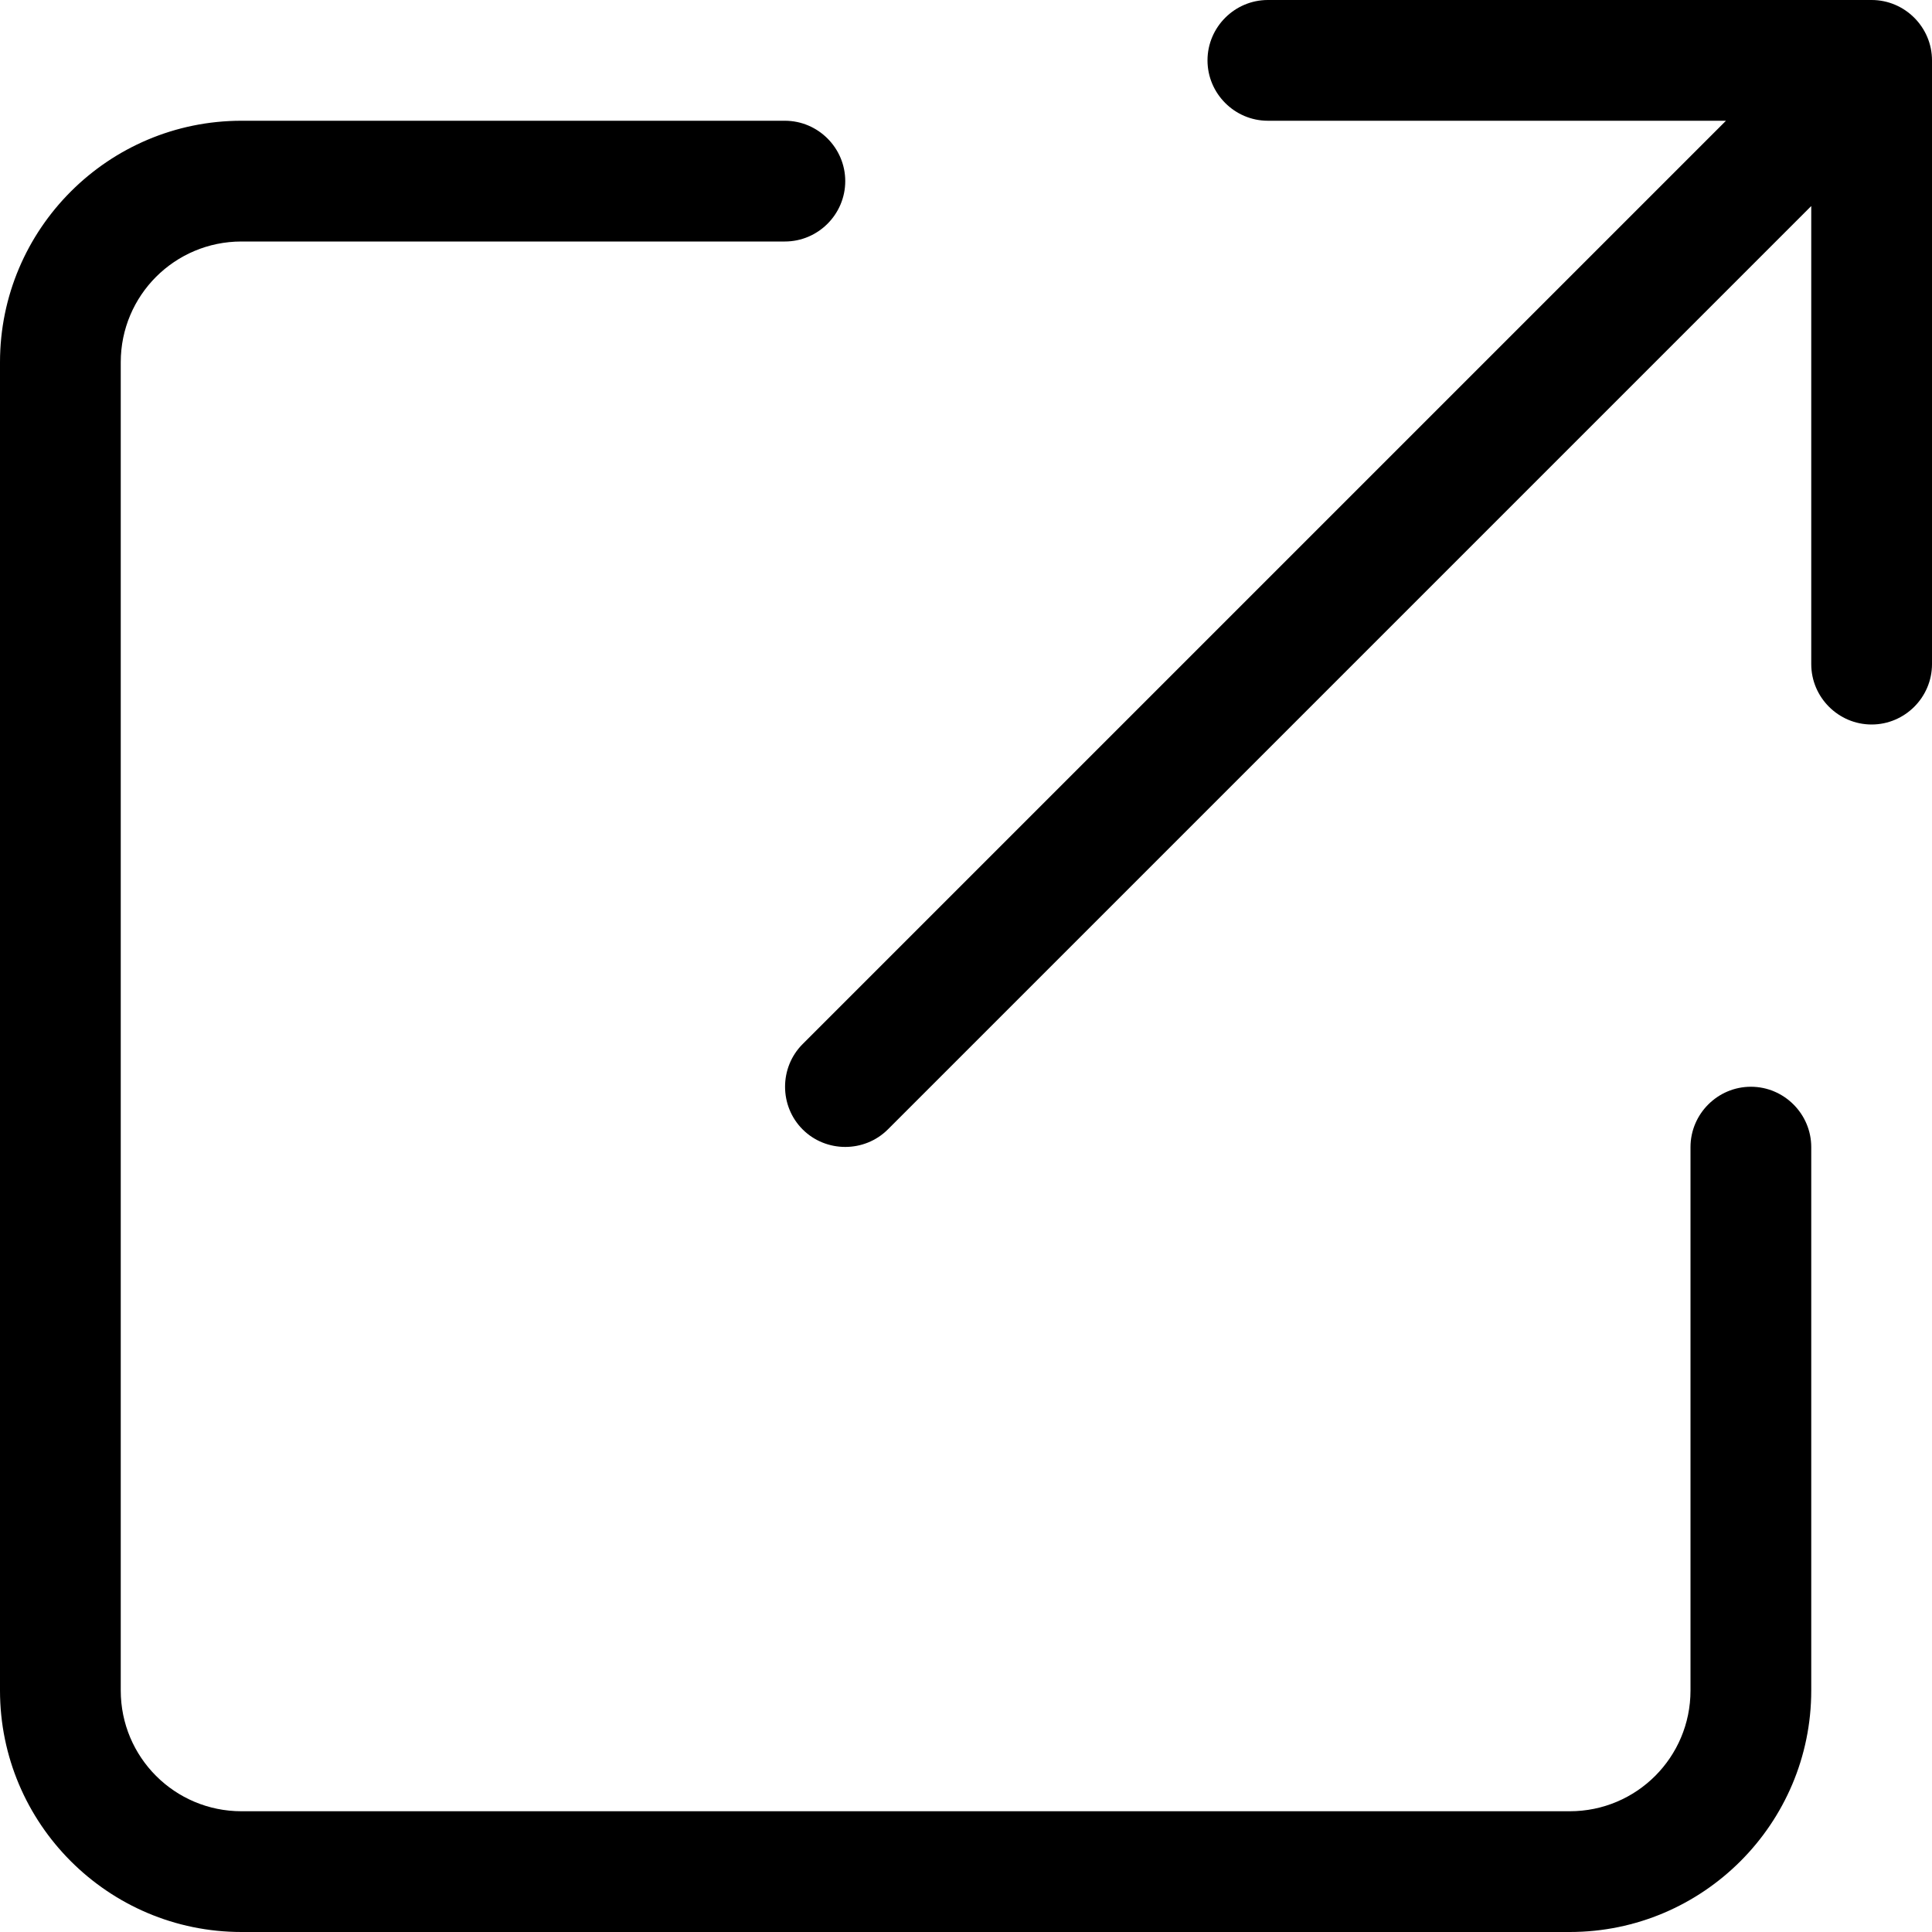
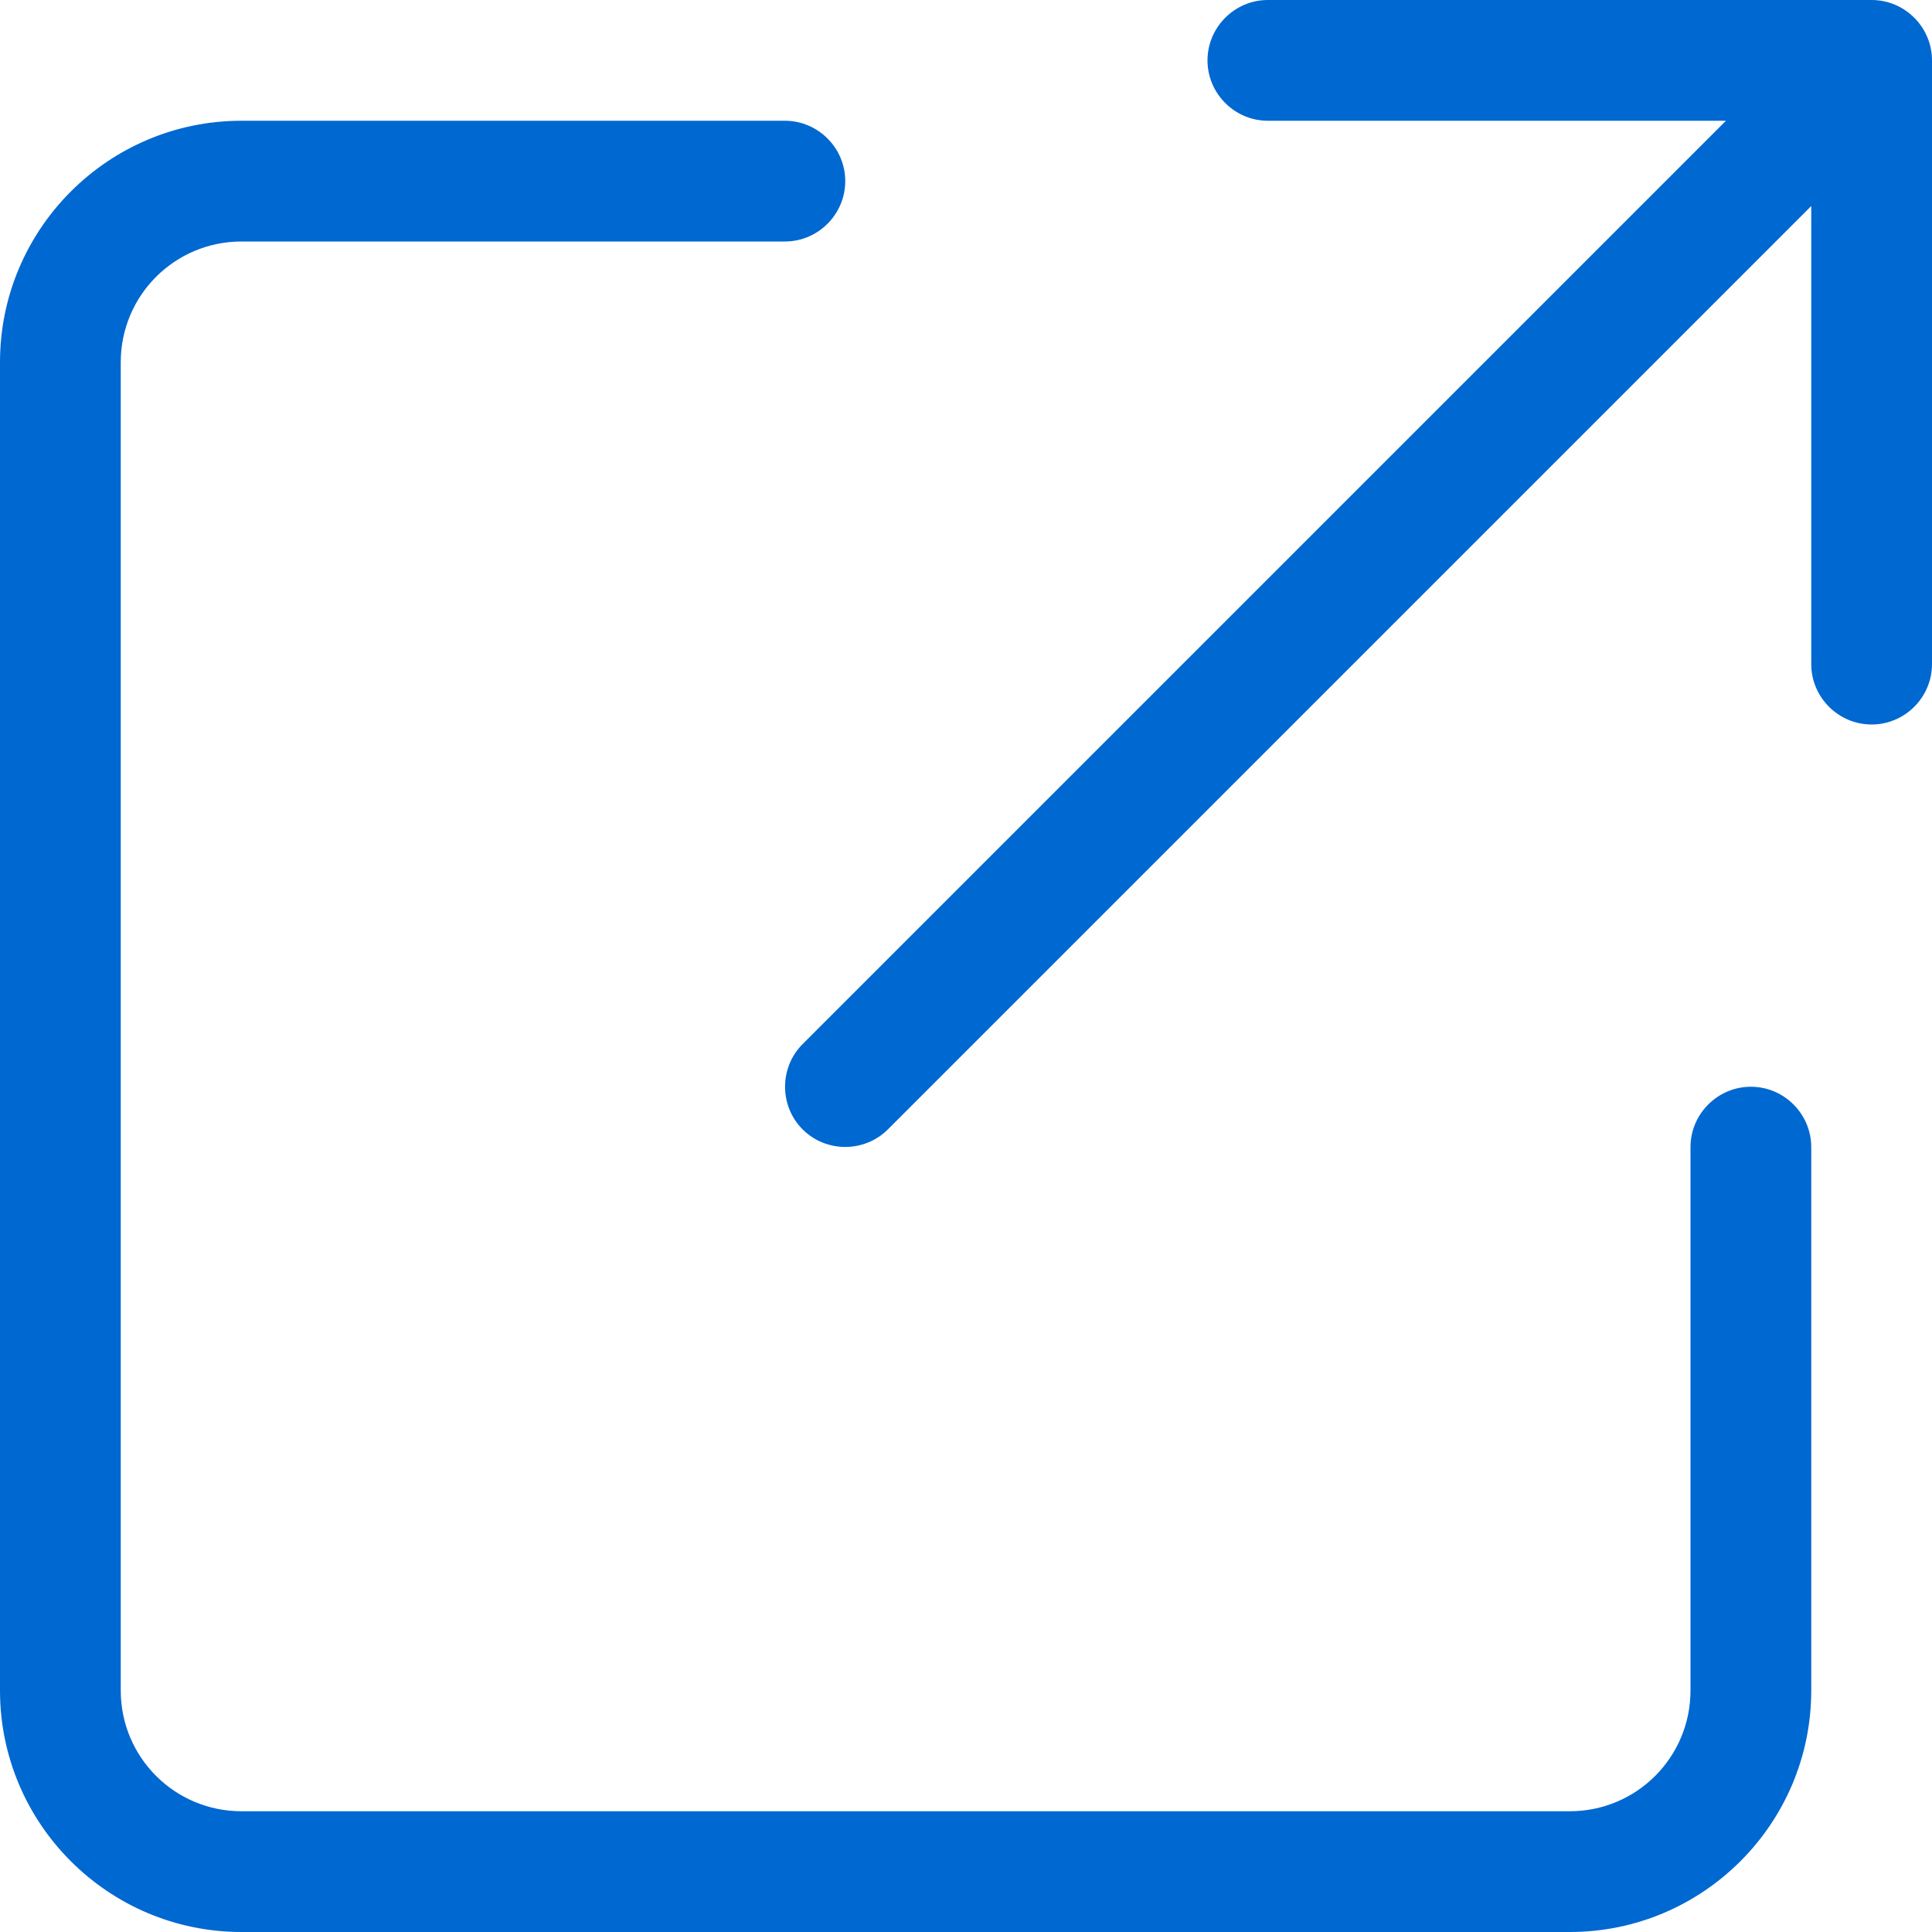
<svg xmlns="http://www.w3.org/2000/svg" class="svg-inline--fa fa-arrow-up-right-from-square mr-2" aria-hidden="true" focusable="false" data-prefix="fal" data-icon="arrow-up-right-from-square" role="img" viewBox="0 0 512 512" data-fa-i2svg="">
-   <path fill="currentColor" d="M336 0c-8.8 0-16 7.2-16 16s7.2 16 16 16H457.4L212.7 276.7c-6.2 6.2-6.2 16.4 0 22.6s16.4 6.2 22.6 0L480 54.6V176c0 8.8 7.2 16 16 16s16-7.2 16-16V16c0-8.8-7.2-16-16-16H336zM64 32C28.7 32 0 60.7 0 96V448c0 35.3 28.7 64 64 64H416c35.3 0 64-28.7 64-64V304c0-8.8-7.2-16-16-16s-16 7.2-16 16V448c0 17.7-14.3 32-32 32H64c-17.7 0-32-14.3-32-32V96c0-17.7 14.3-32 32-32H208c8.8 0 16-7.2 16-16s-7.2-16-16-16H64z" />
+   <path fill="#0068d1" d="M336 0c-8.8 0-16 7.2-16 16s7.2 16 16 16H457.4L212.7 276.7c-6.2 6.2-6.2 16.4 0 22.6s16.4 6.2 22.6 0L480 54.6V176c0 8.8 7.2 16 16 16s16-7.2 16-16V16c0-8.8-7.2-16-16-16H336zM64 32C28.7 32 0 60.7 0 96V448c0 35.3 28.7 64 64 64H416c35.3 0 64-28.7 64-64V304c0-8.8-7.2-16-16-16s-16 7.2-16 16V448c0 17.7-14.3 32-32 32H64c-17.7 0-32-14.3-32-32V96c0-17.7 14.3-32 32-32H208c8.8 0 16-7.2 16-16s-7.2-16-16-16H64z" />
</svg>
